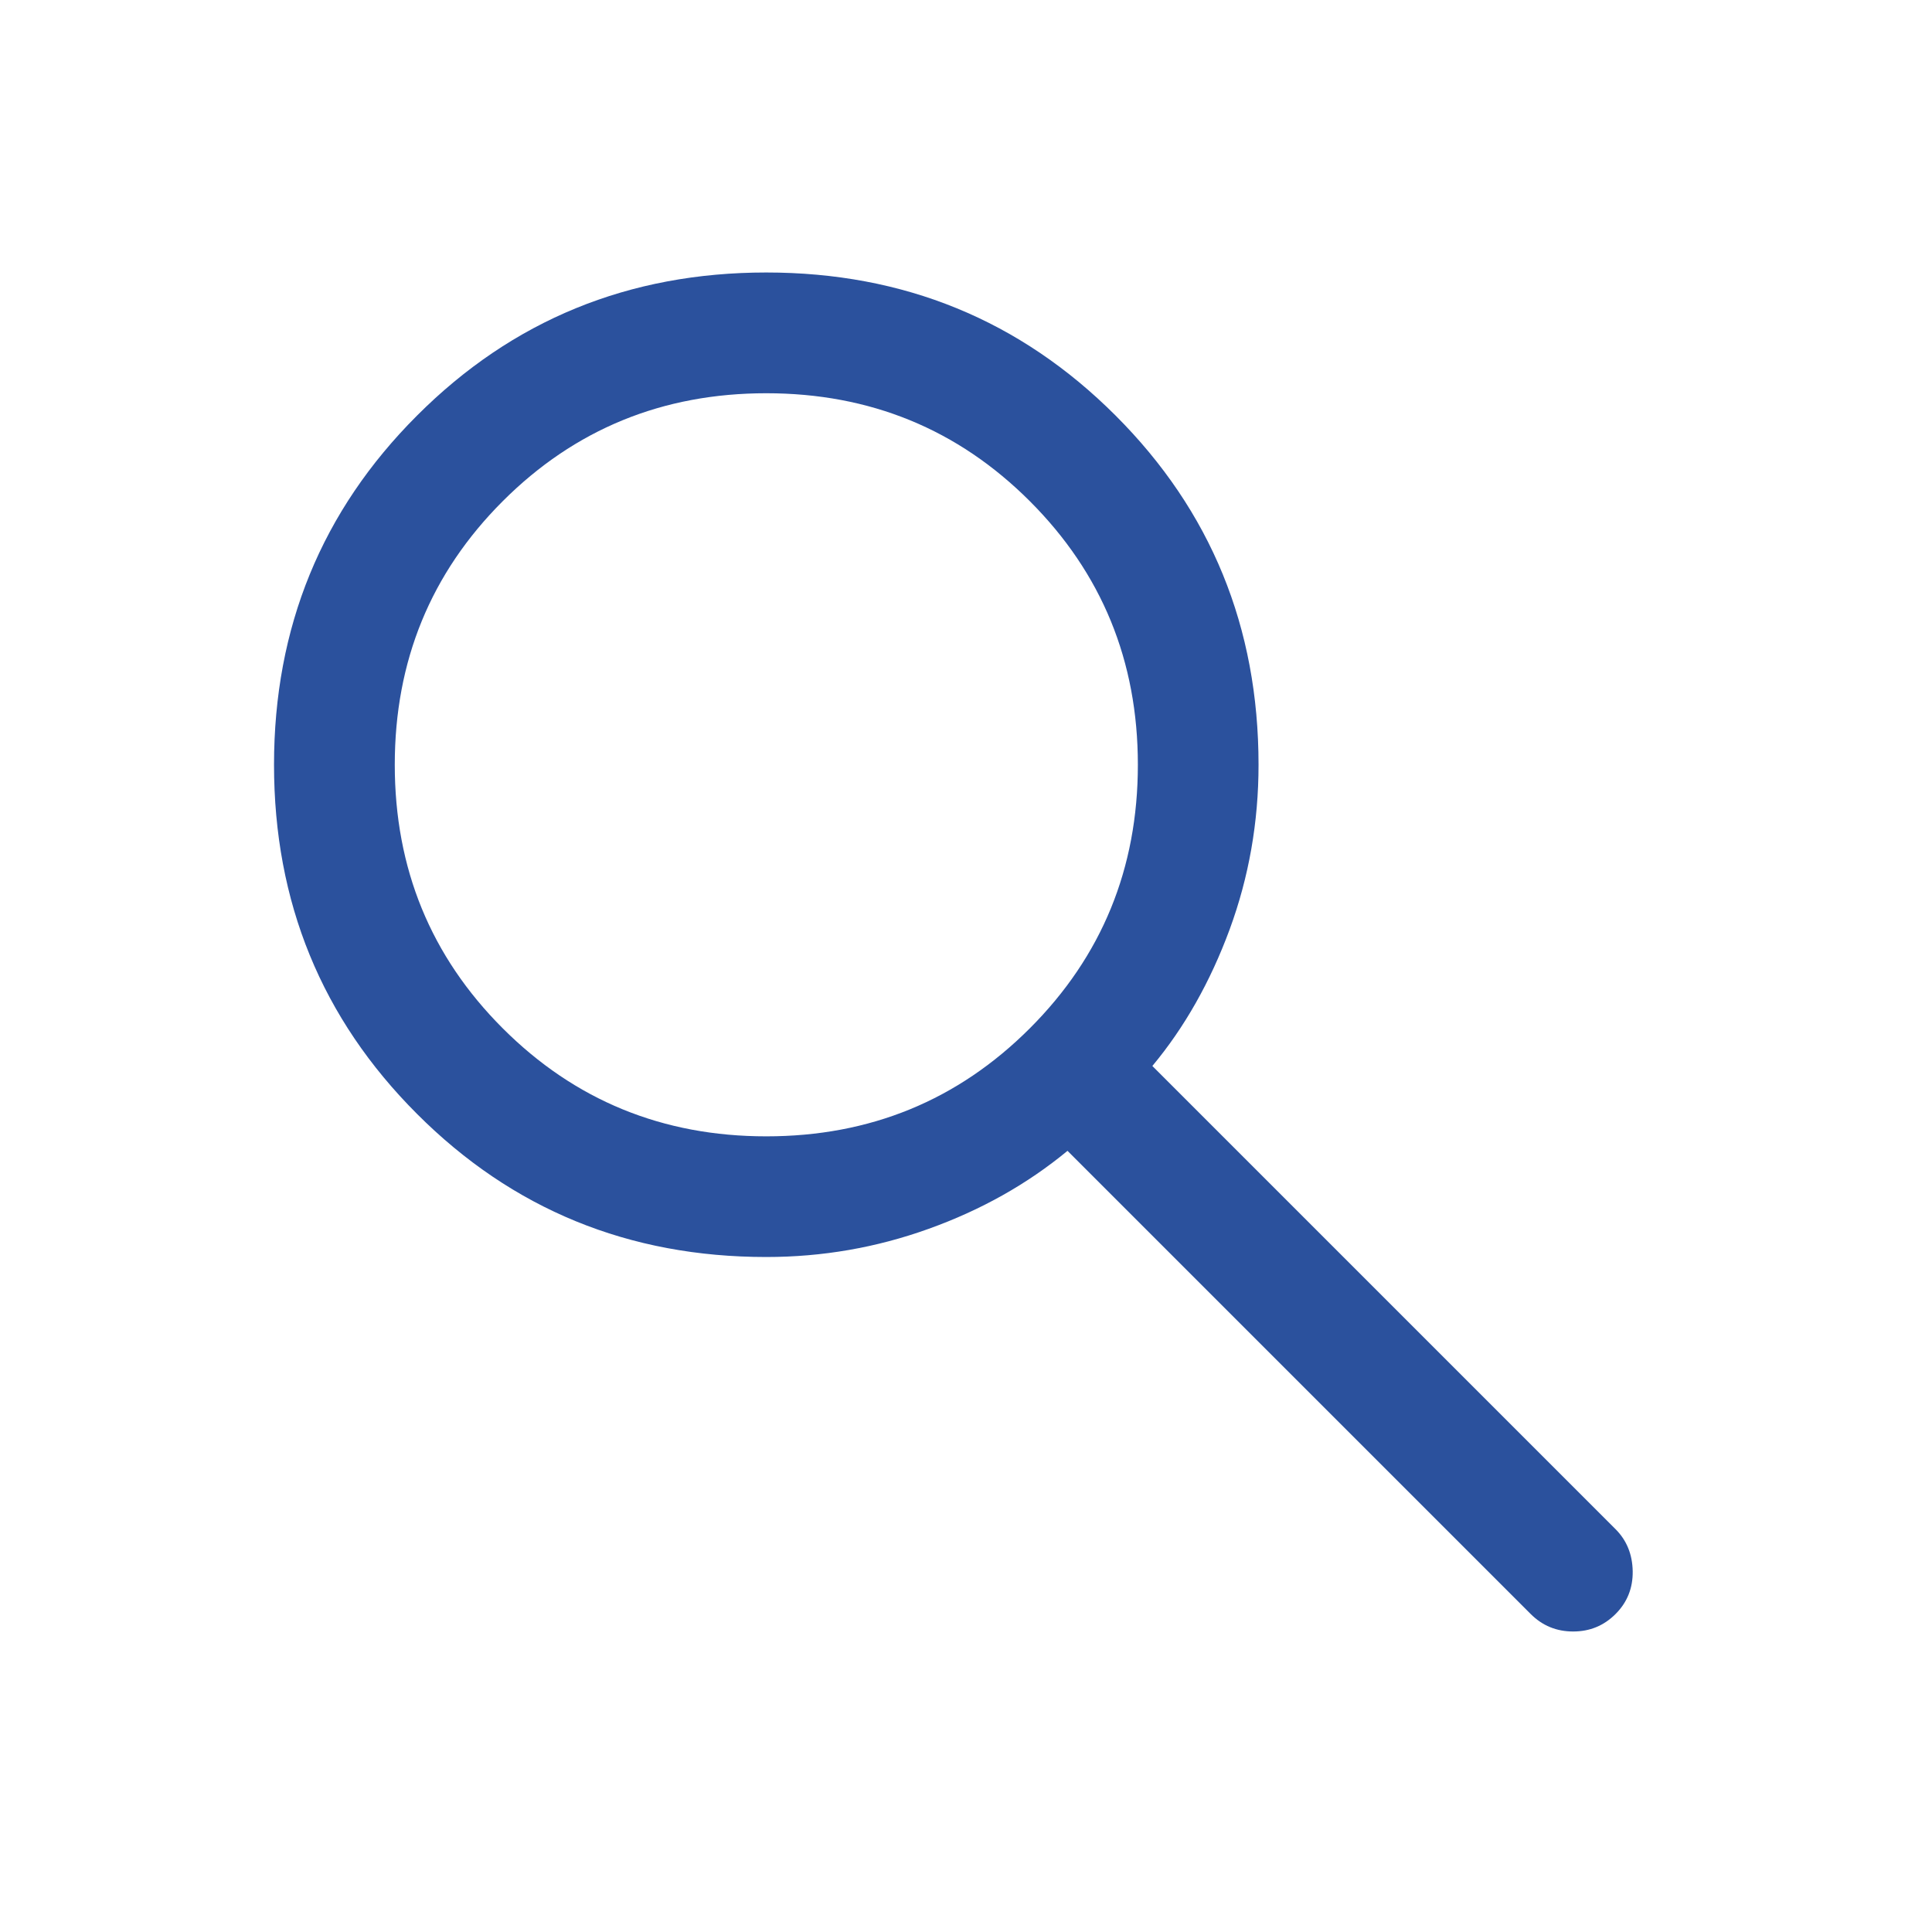
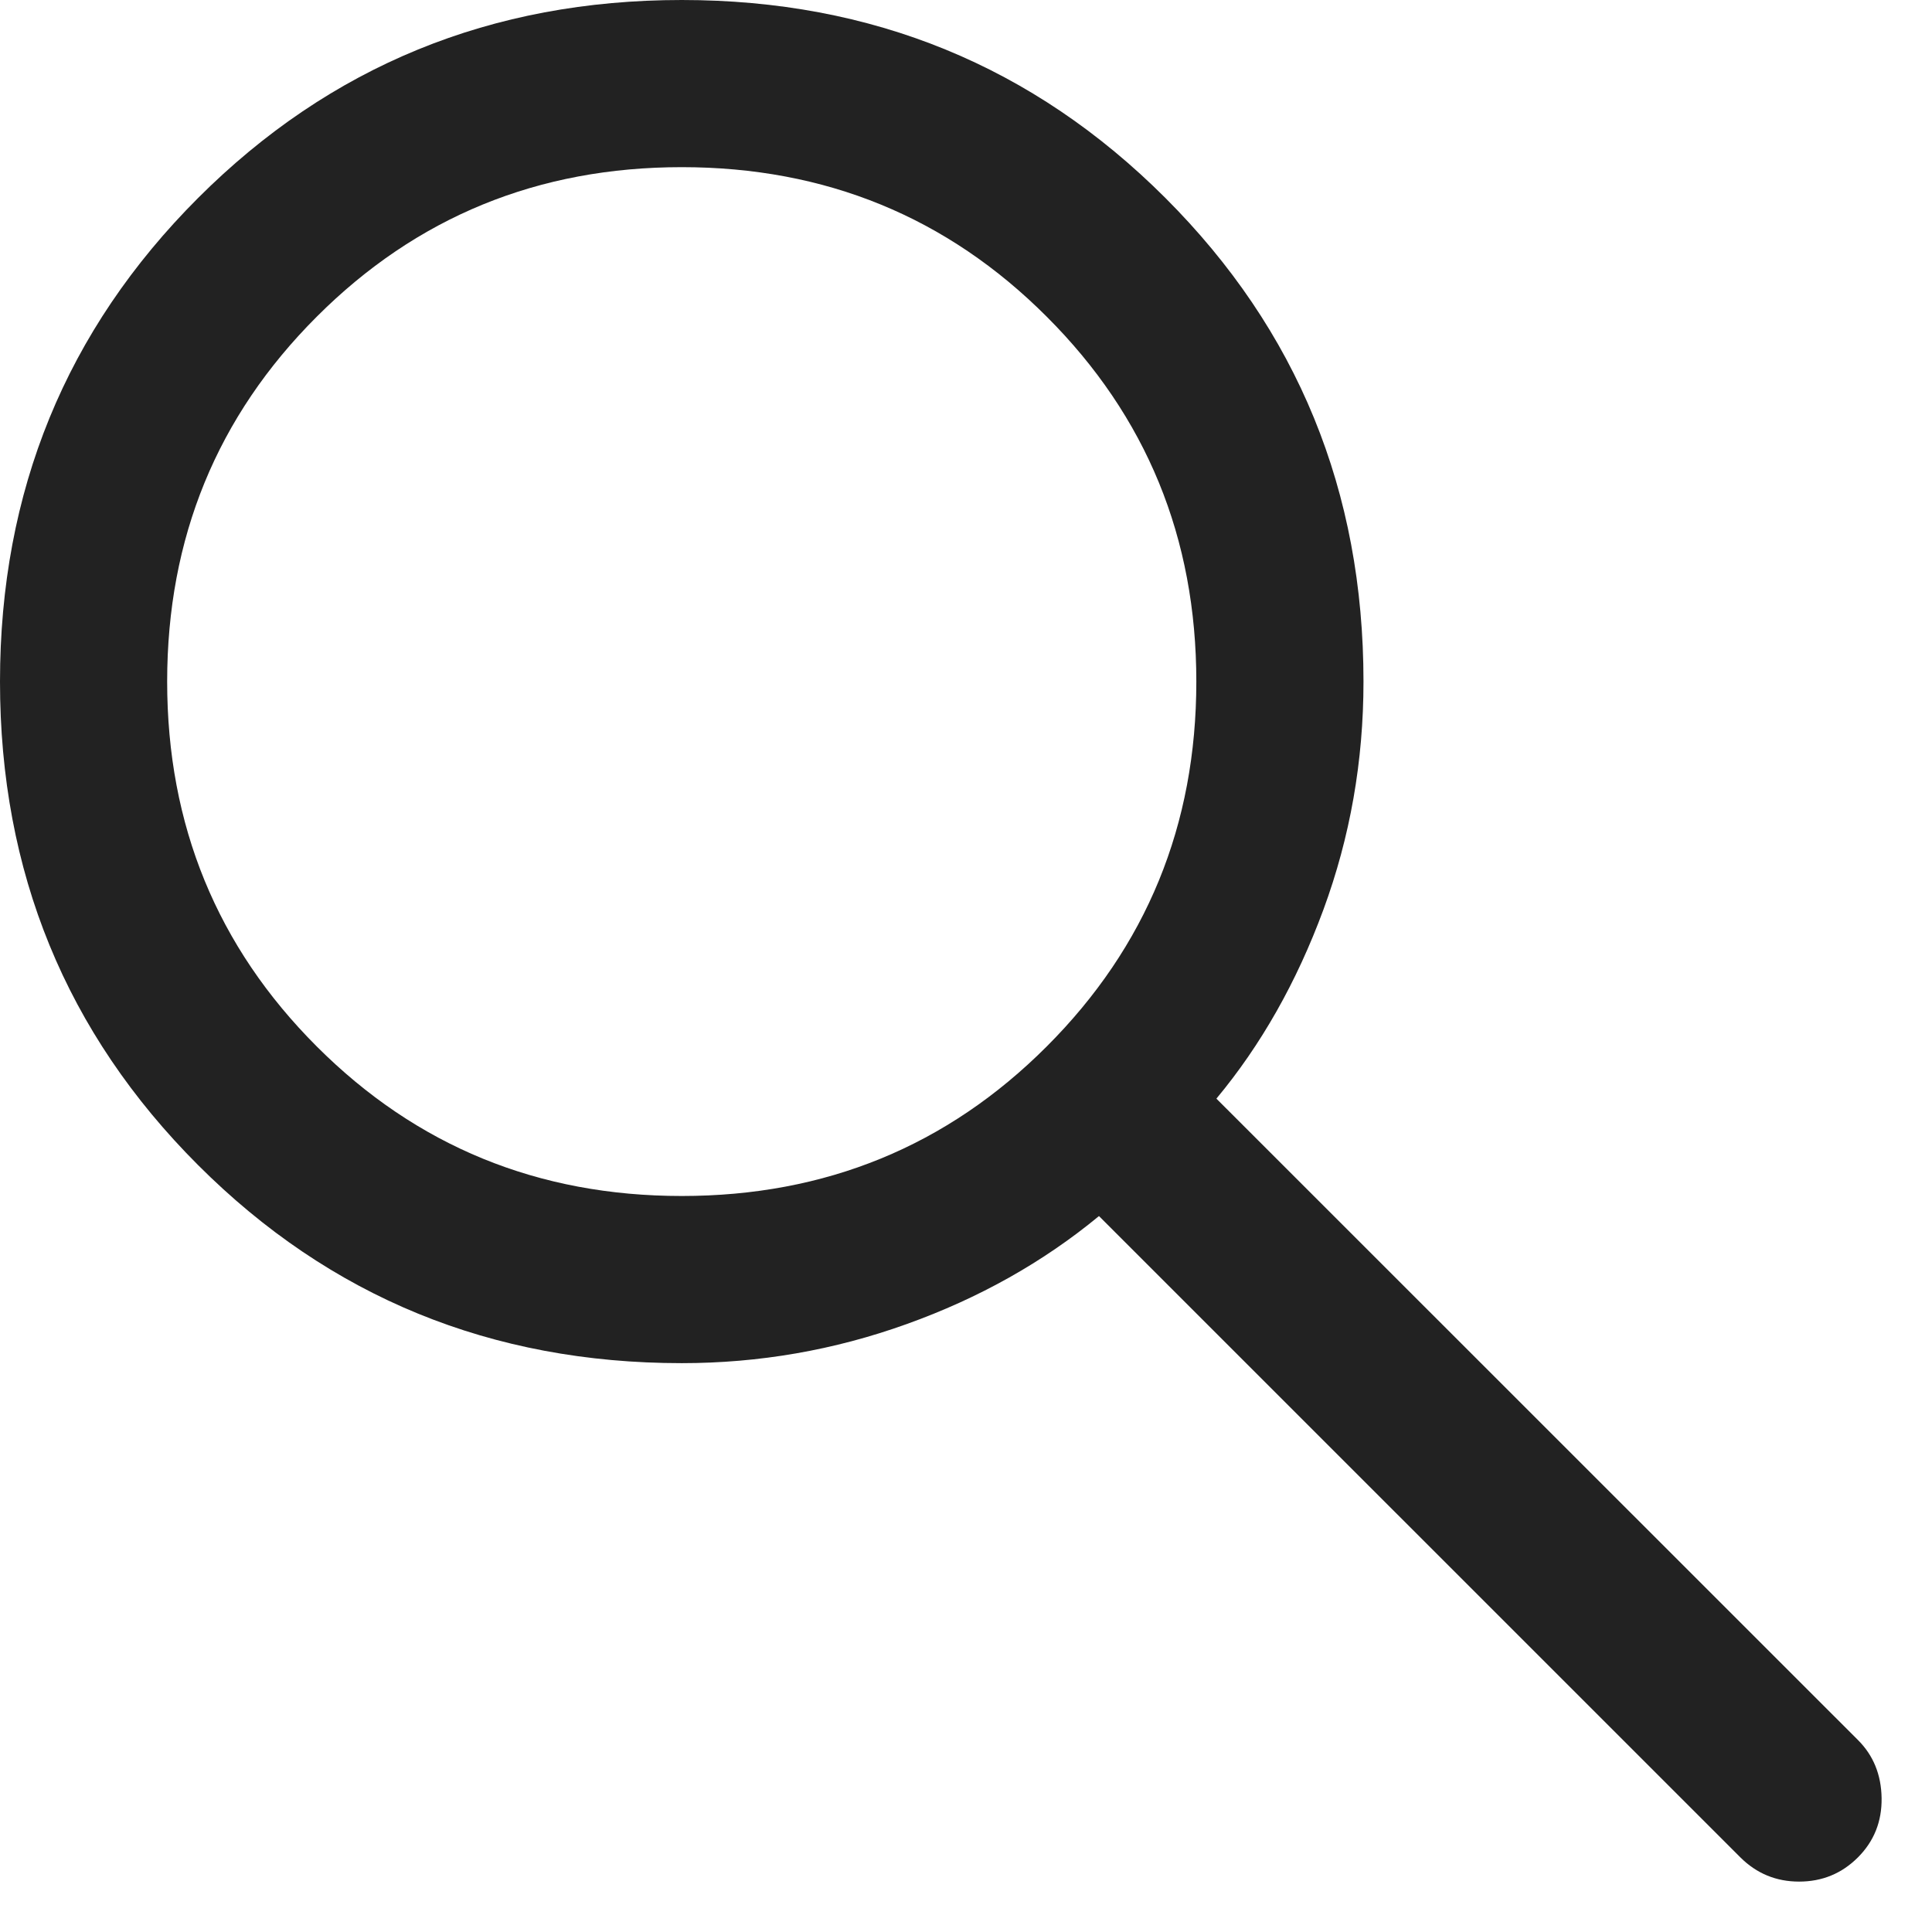
- <svg xmlns="http://www.w3.org/2000/svg" width="24" height="24" viewBox="0 0 24 24" fill="none">
-   <path d="M9.519 15.615C7.811 15.615 6.365 15.023 5.181 13.838C3.996 12.654 3.404 11.208 3.404 9.5C3.404 7.792 3.996 6.346 5.181 5.162C6.365 3.977 7.811 3.385 9.519 3.385C11.227 3.385 12.673 3.977 13.858 5.162C15.042 6.346 15.634 7.792 15.634 9.5C15.634 10.214 15.514 10.896 15.275 11.546C15.035 12.196 14.715 12.762 14.315 13.242L20.069 18.996C20.208 19.135 20.278 19.309 20.282 19.518C20.285 19.728 20.214 19.905 20.069 20.05C19.924 20.195 19.749 20.267 19.542 20.267C19.336 20.267 19.16 20.195 19.015 20.05L13.261 14.296C12.761 14.709 12.186 15.032 11.536 15.265C10.886 15.499 10.214 15.615 9.519 15.615ZM9.519 14.116C10.808 14.116 11.899 13.668 12.793 12.774C13.687 11.88 14.135 10.789 14.135 9.5C14.135 8.211 13.687 7.12 12.793 6.226C11.899 5.332 10.808 4.885 9.519 4.885C8.231 4.885 7.139 5.332 6.245 6.226C5.351 7.12 4.904 8.211 4.904 9.5C4.904 10.789 5.351 11.88 6.245 12.774C7.139 13.668 8.231 14.116 9.519 14.116Z" fill="#2B519D" />
+ <svg xmlns="http://www.w3.org/2000/svg" width="23" height="23" viewBox="0 0 23 23" fill="none">
+   <path d="M8.116 16.228C5.85 16.228 3.93 15.442 2.358 13.87C0.786 12.298 0 10.38 0 8.114C0 5.848 0.786 3.929 2.358 2.357C3.93 0.786 5.85 0 8.116 0C10.383 0 12.302 0.786 13.874 2.357C15.446 3.929 16.232 5.848 16.232 8.114C16.232 9.061 16.073 9.966 15.755 10.829C15.437 11.691 15.012 12.441 14.481 13.079L22.118 20.714C22.302 20.897 22.396 21.128 22.4 21.406C22.404 21.684 22.31 21.92 22.118 22.112C21.926 22.304 21.692 22.4 21.418 22.4C21.145 22.4 20.912 22.304 20.719 22.112L13.083 14.477C12.419 15.025 11.656 15.454 10.793 15.763C9.931 16.073 9.038 16.228 8.116 16.228ZM8.116 14.238C9.826 14.238 11.275 13.645 12.461 12.458C13.648 11.271 14.242 9.823 14.242 8.114C14.242 6.404 13.648 4.956 12.461 3.77C11.275 2.583 9.826 1.99 8.116 1.99C6.406 1.99 4.958 2.583 3.771 3.77C2.584 4.956 1.99 6.404 1.99 8.114C1.99 9.823 2.584 11.271 3.771 12.458C4.958 13.645 6.406 14.238 8.116 14.238Z" fill="#222222" />
</svg>
